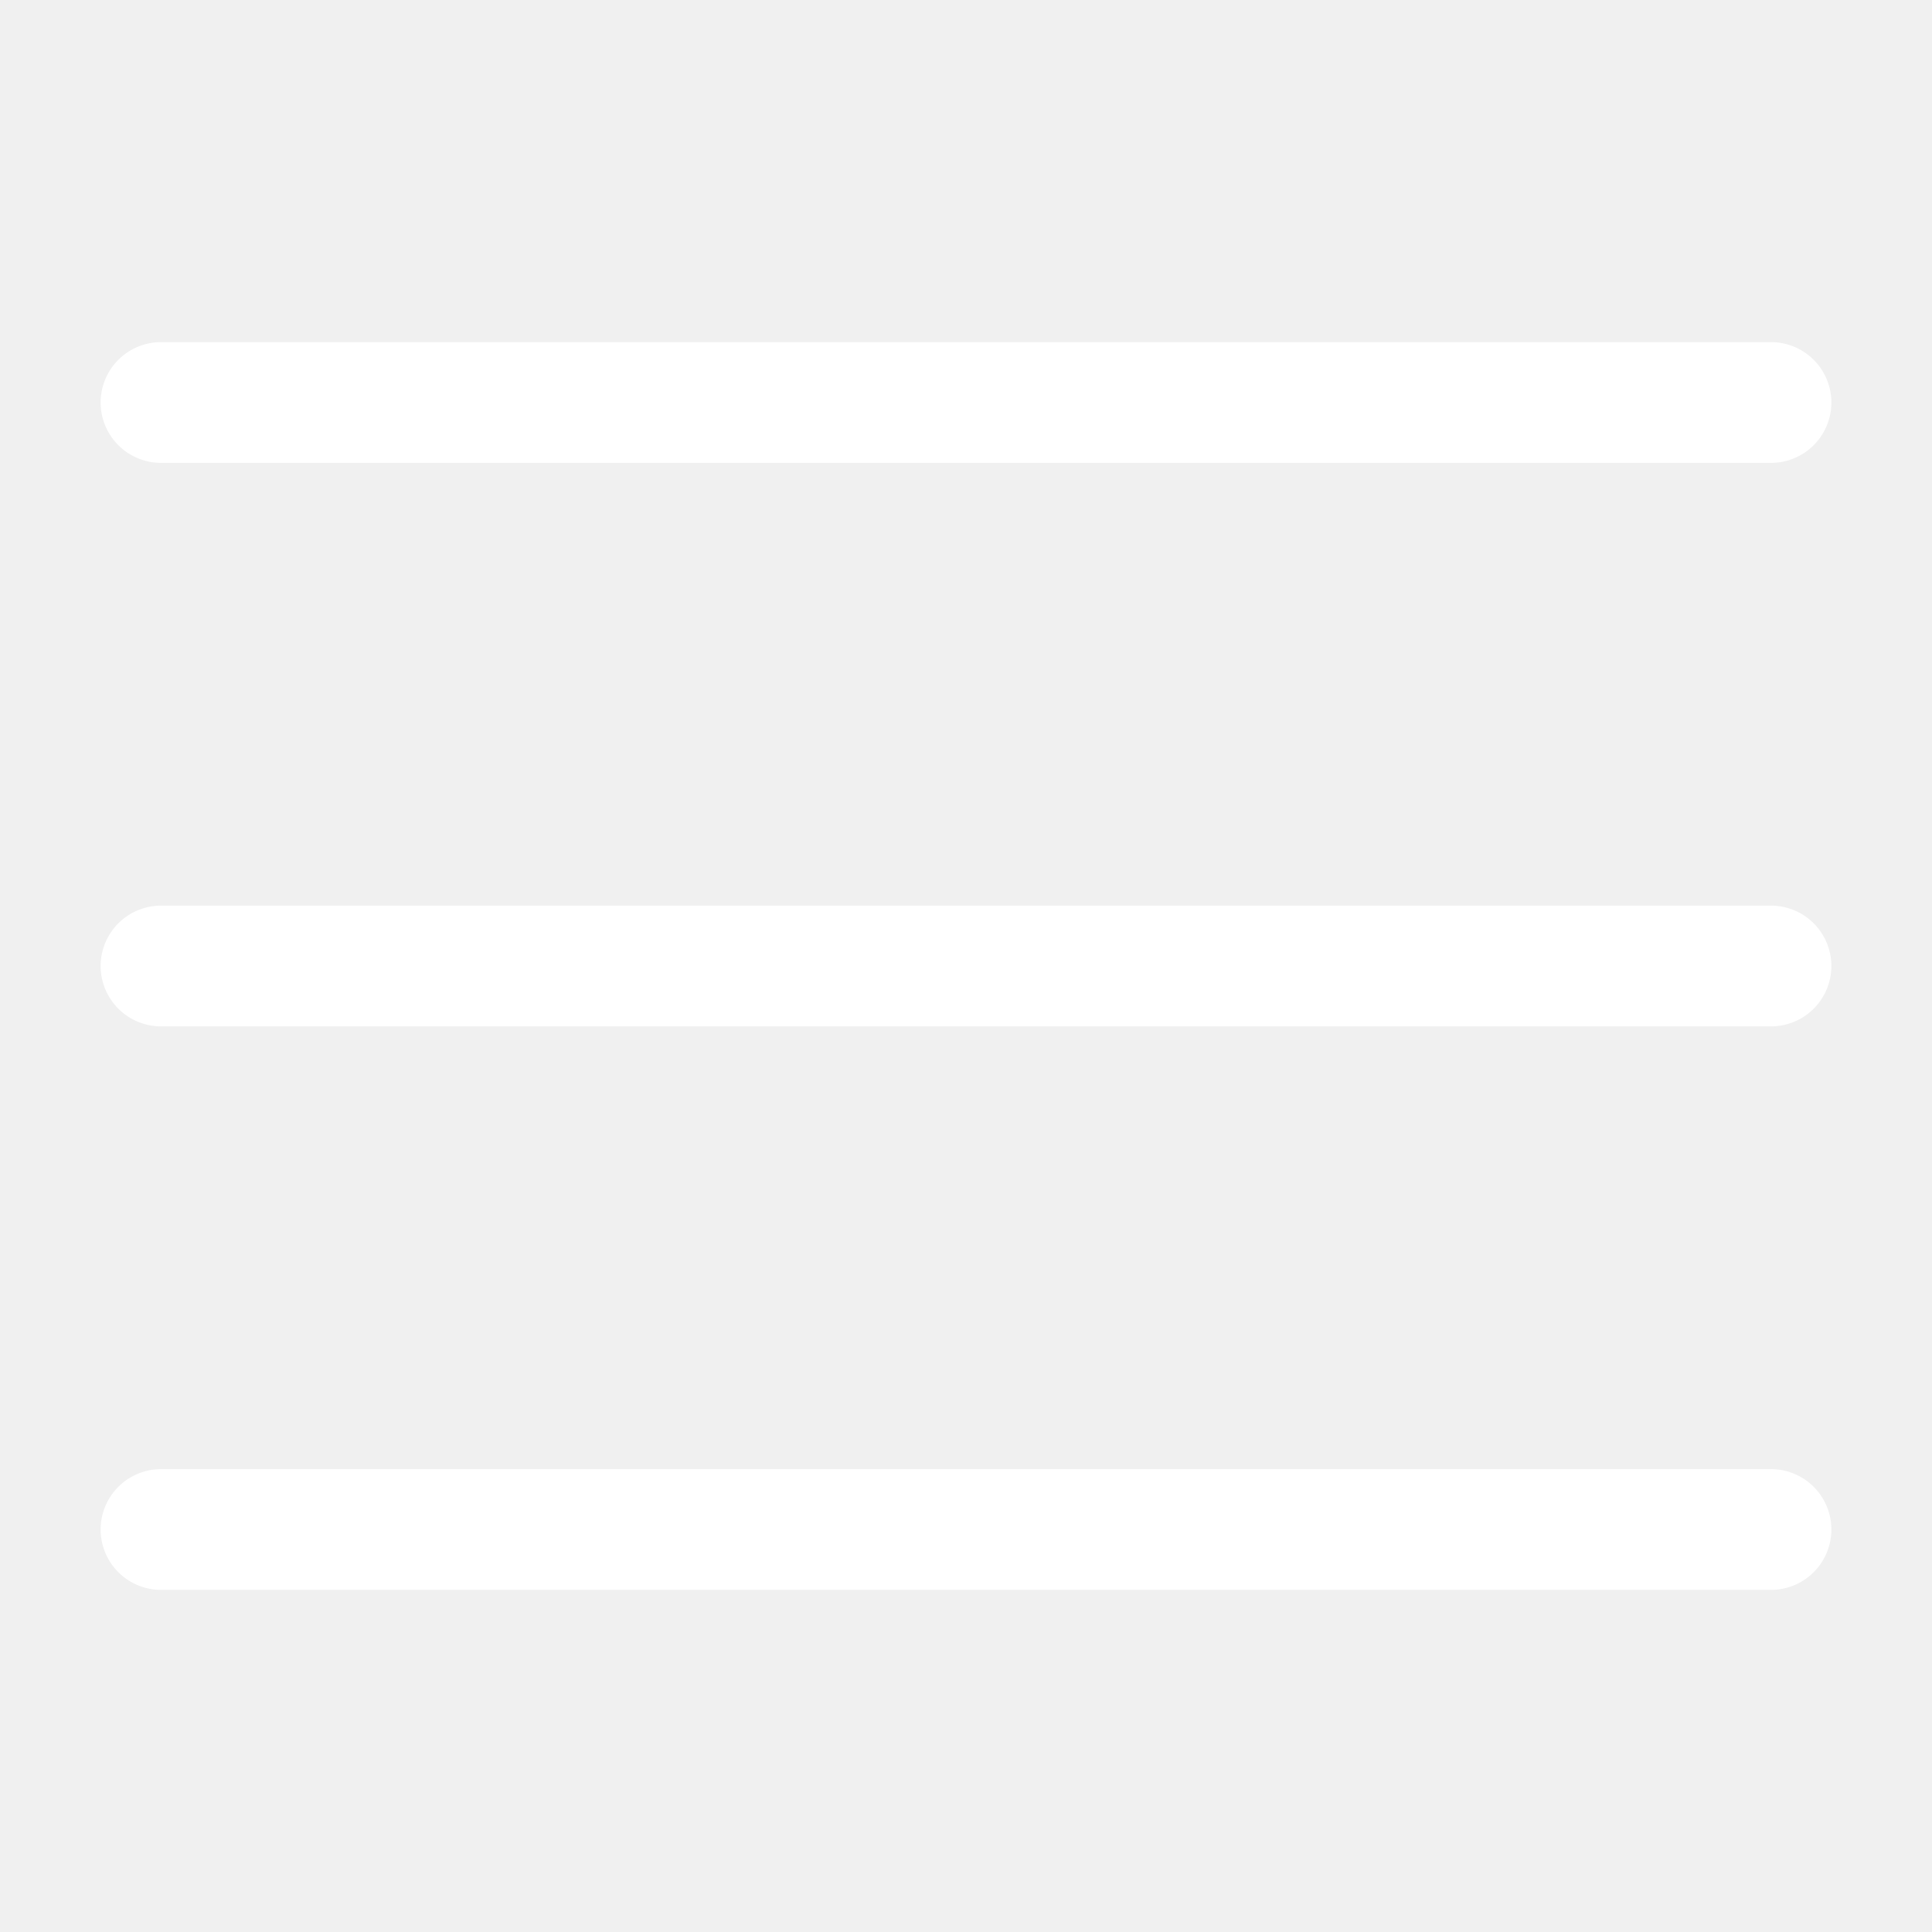
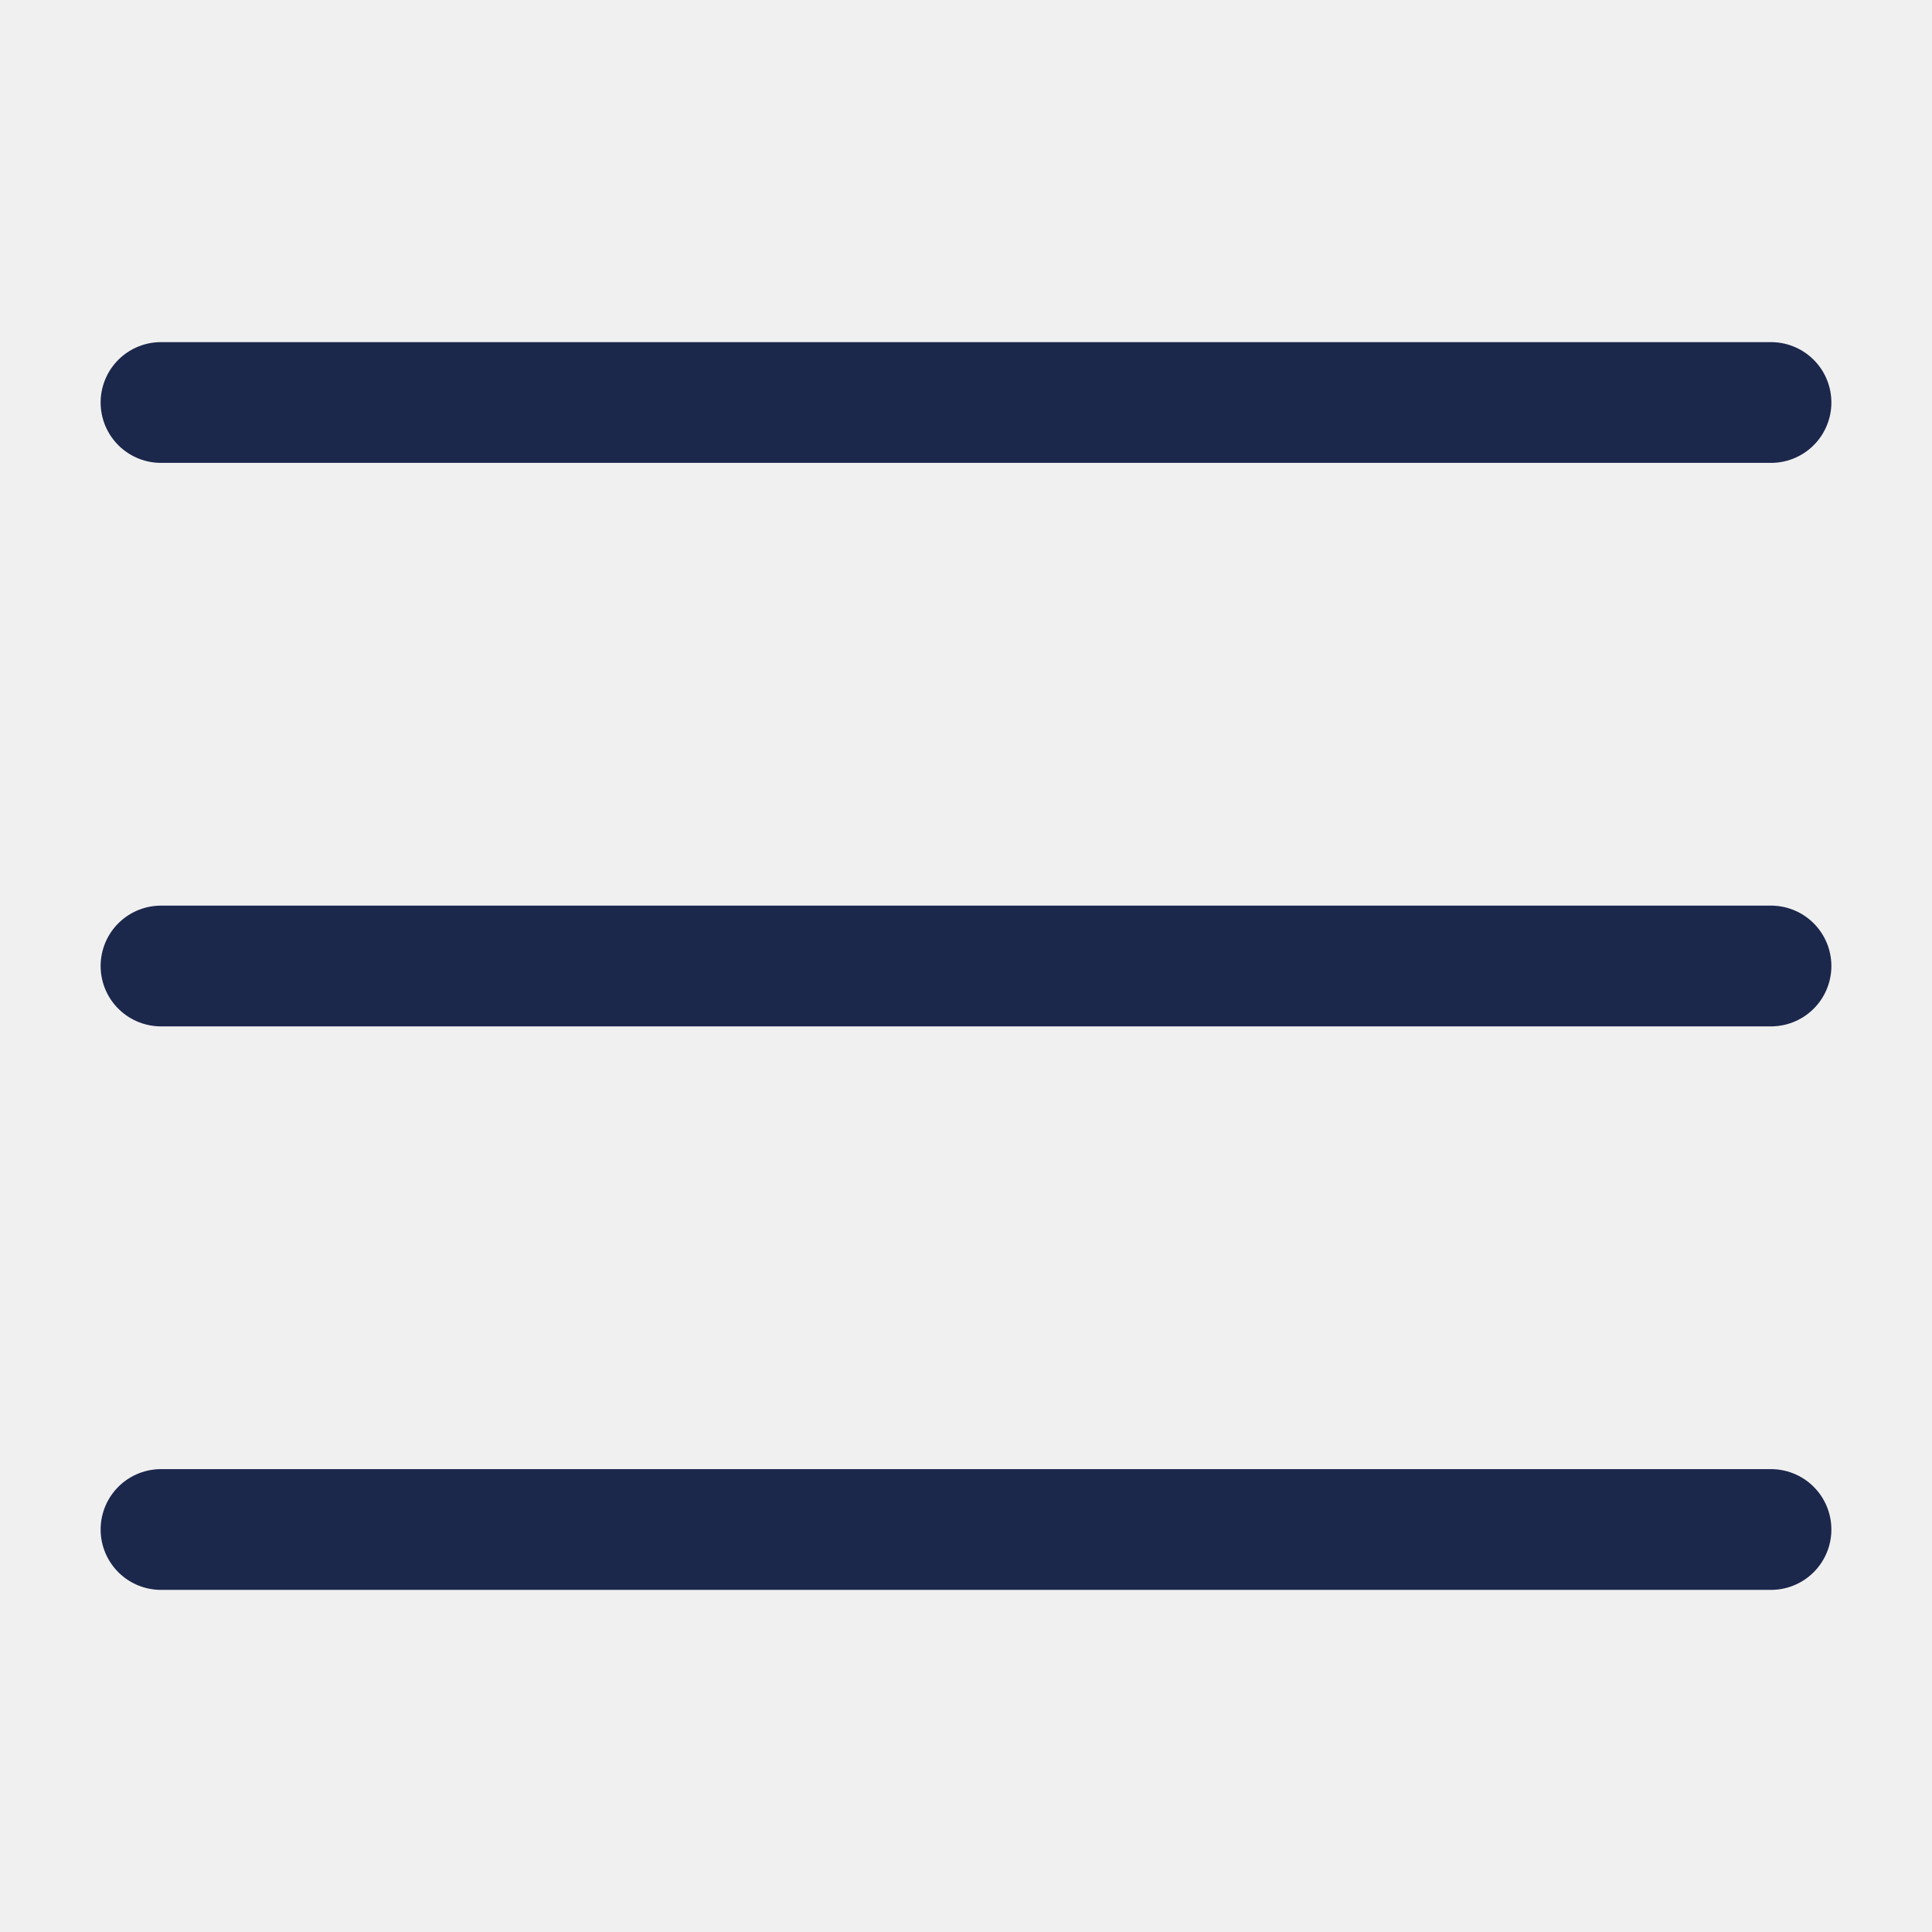
- <svg xmlns="http://www.w3.org/2000/svg" width="800px" height="800px" viewBox="0 0 24 24" fill="white">
-   <path d="M22 5L2 5" stroke="white" stroke-width="1.5" stroke-linecap="round" />
-   <path d="M22 12L2 12" stroke="white" stroke-width="1.5" stroke-linecap="round" />
-   <path d="M22 19L2 19" stroke="white" stroke-width="1.5" stroke-linecap="round" />
+ <svg xmlns="http://www.w3.org/2000/svg" width="800px" height="800px" viewBox="0 0 24 24" fill="none">
+   <path d="M22 5L2 5" stroke="#1C274C" stroke-width="1.5" stroke-linecap="round" />
+   <path d="M22 12L2 12" stroke="#1C274C" stroke-width="1.5" stroke-linecap="round" />
+   <path d="M22 19L2 19" stroke="#1C274C" stroke-width="1.5" stroke-linecap="round" />
</svg>
